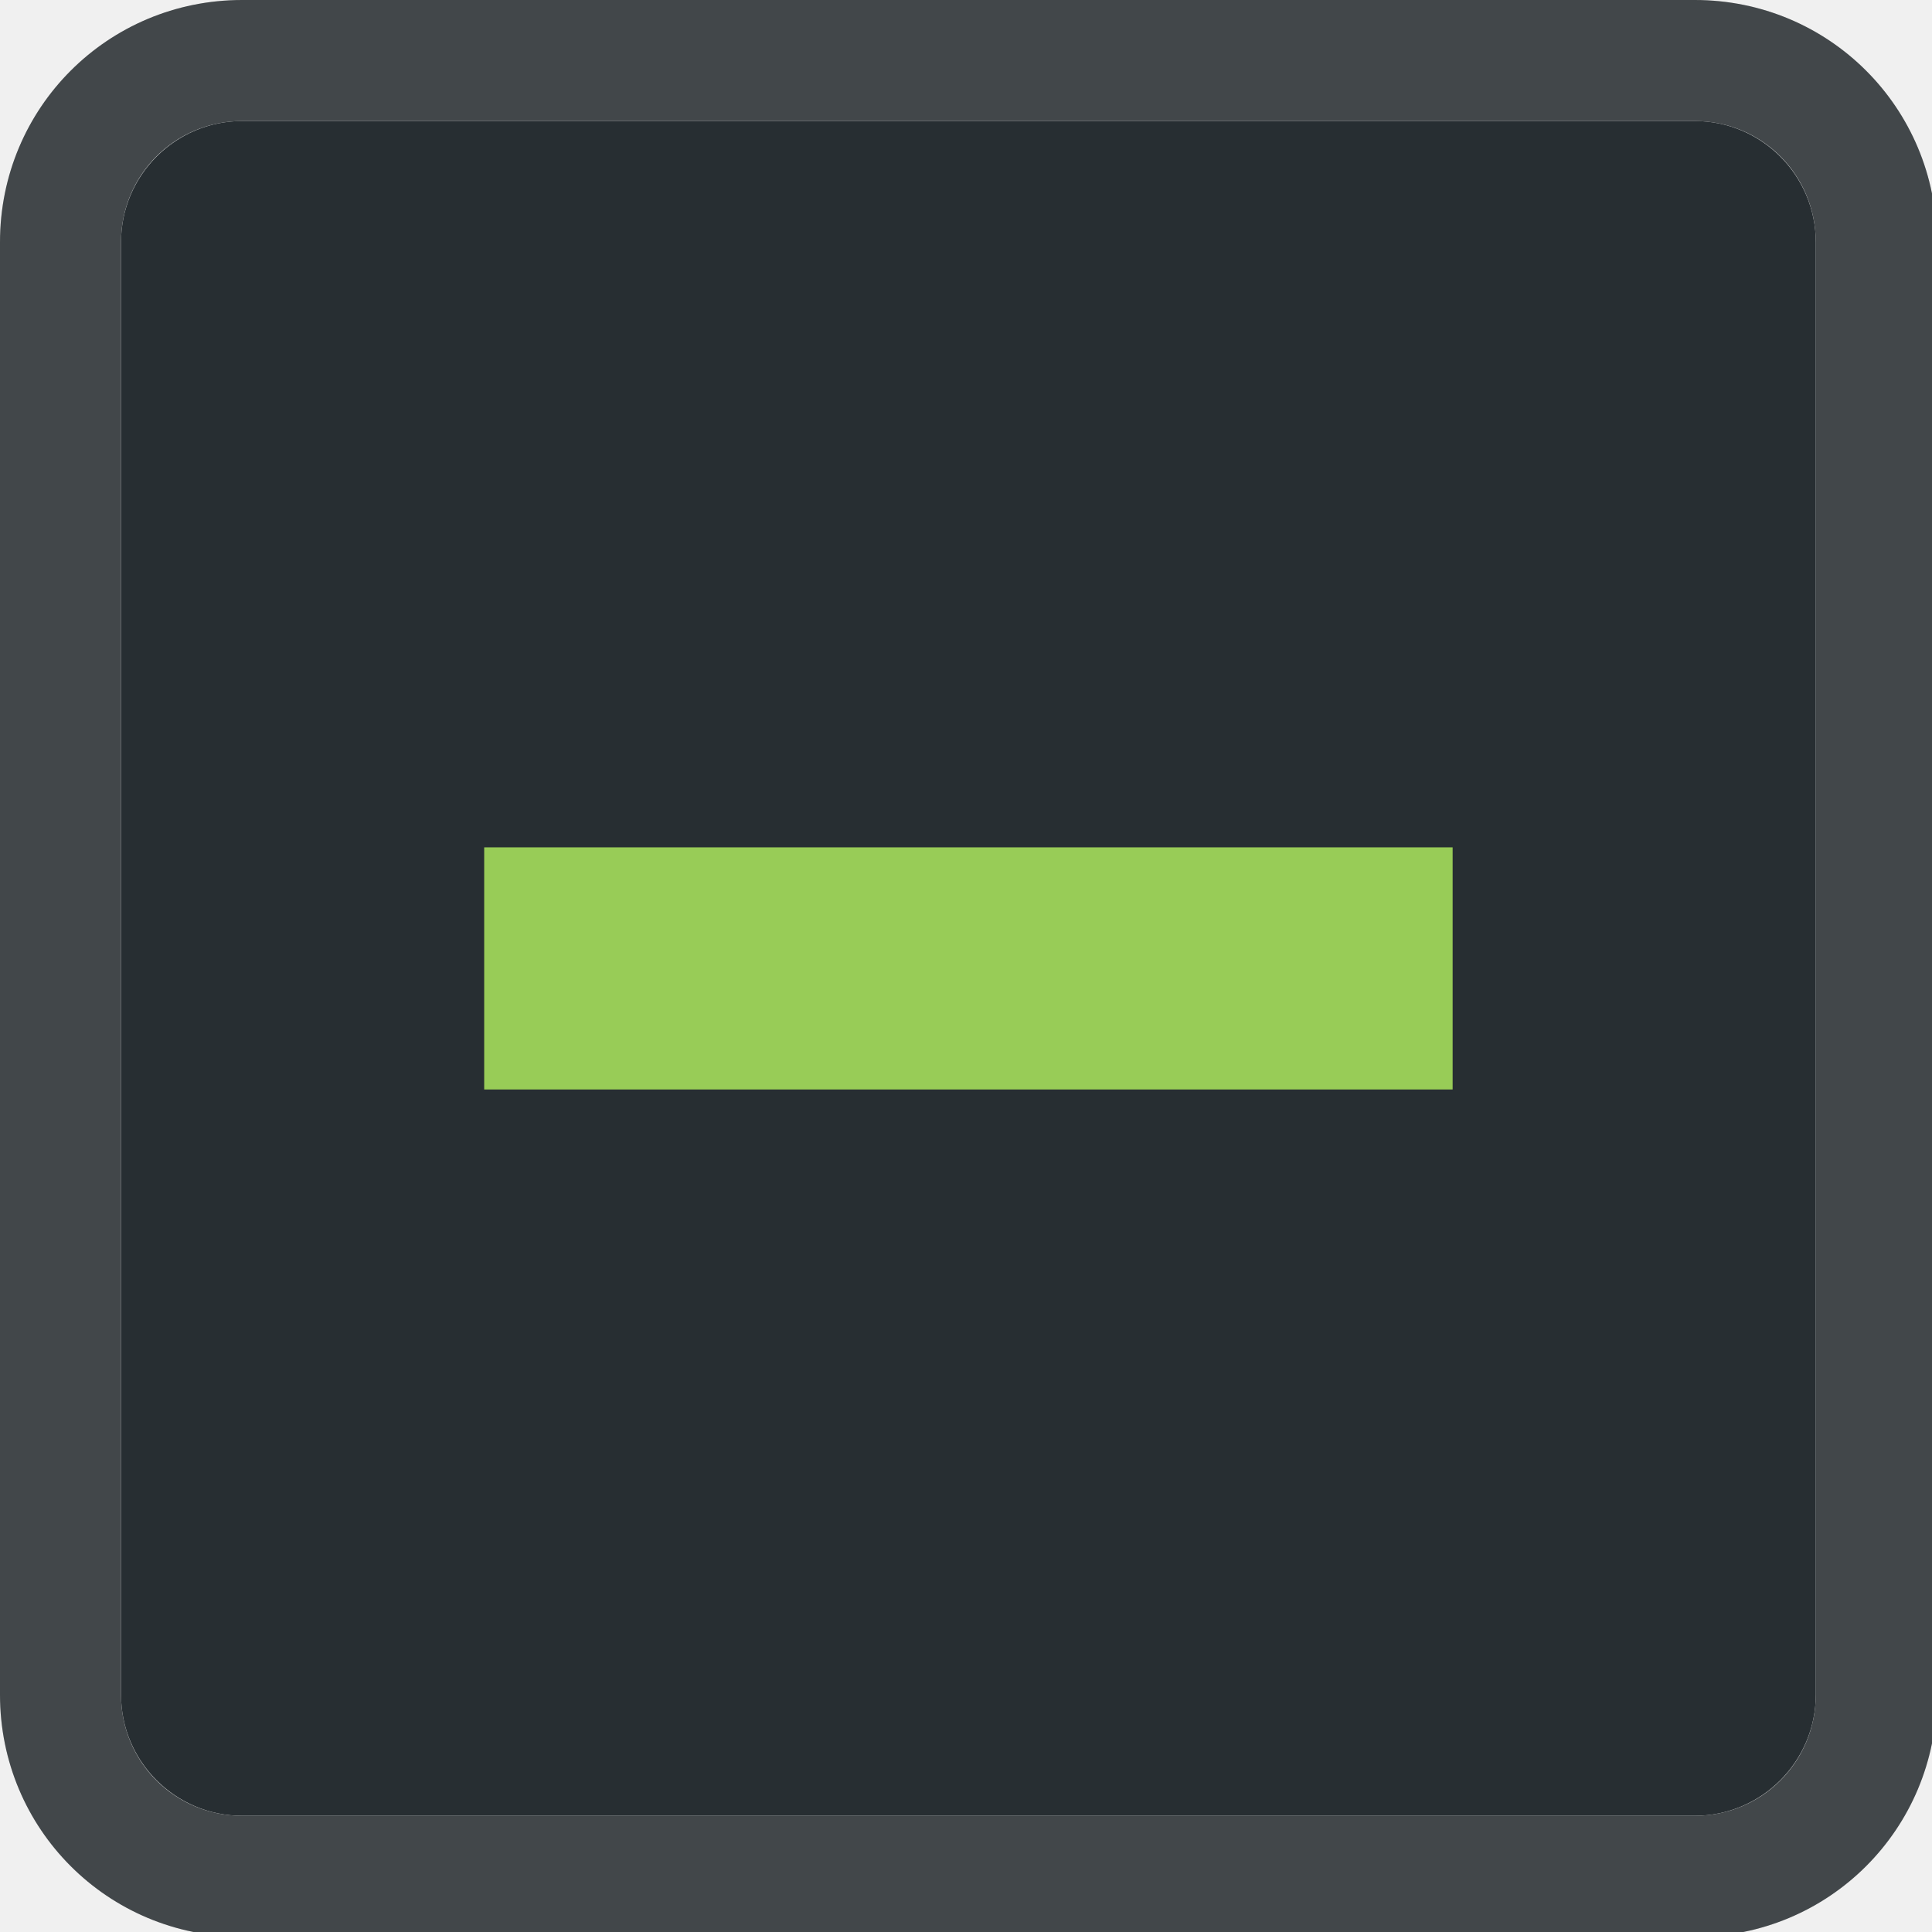
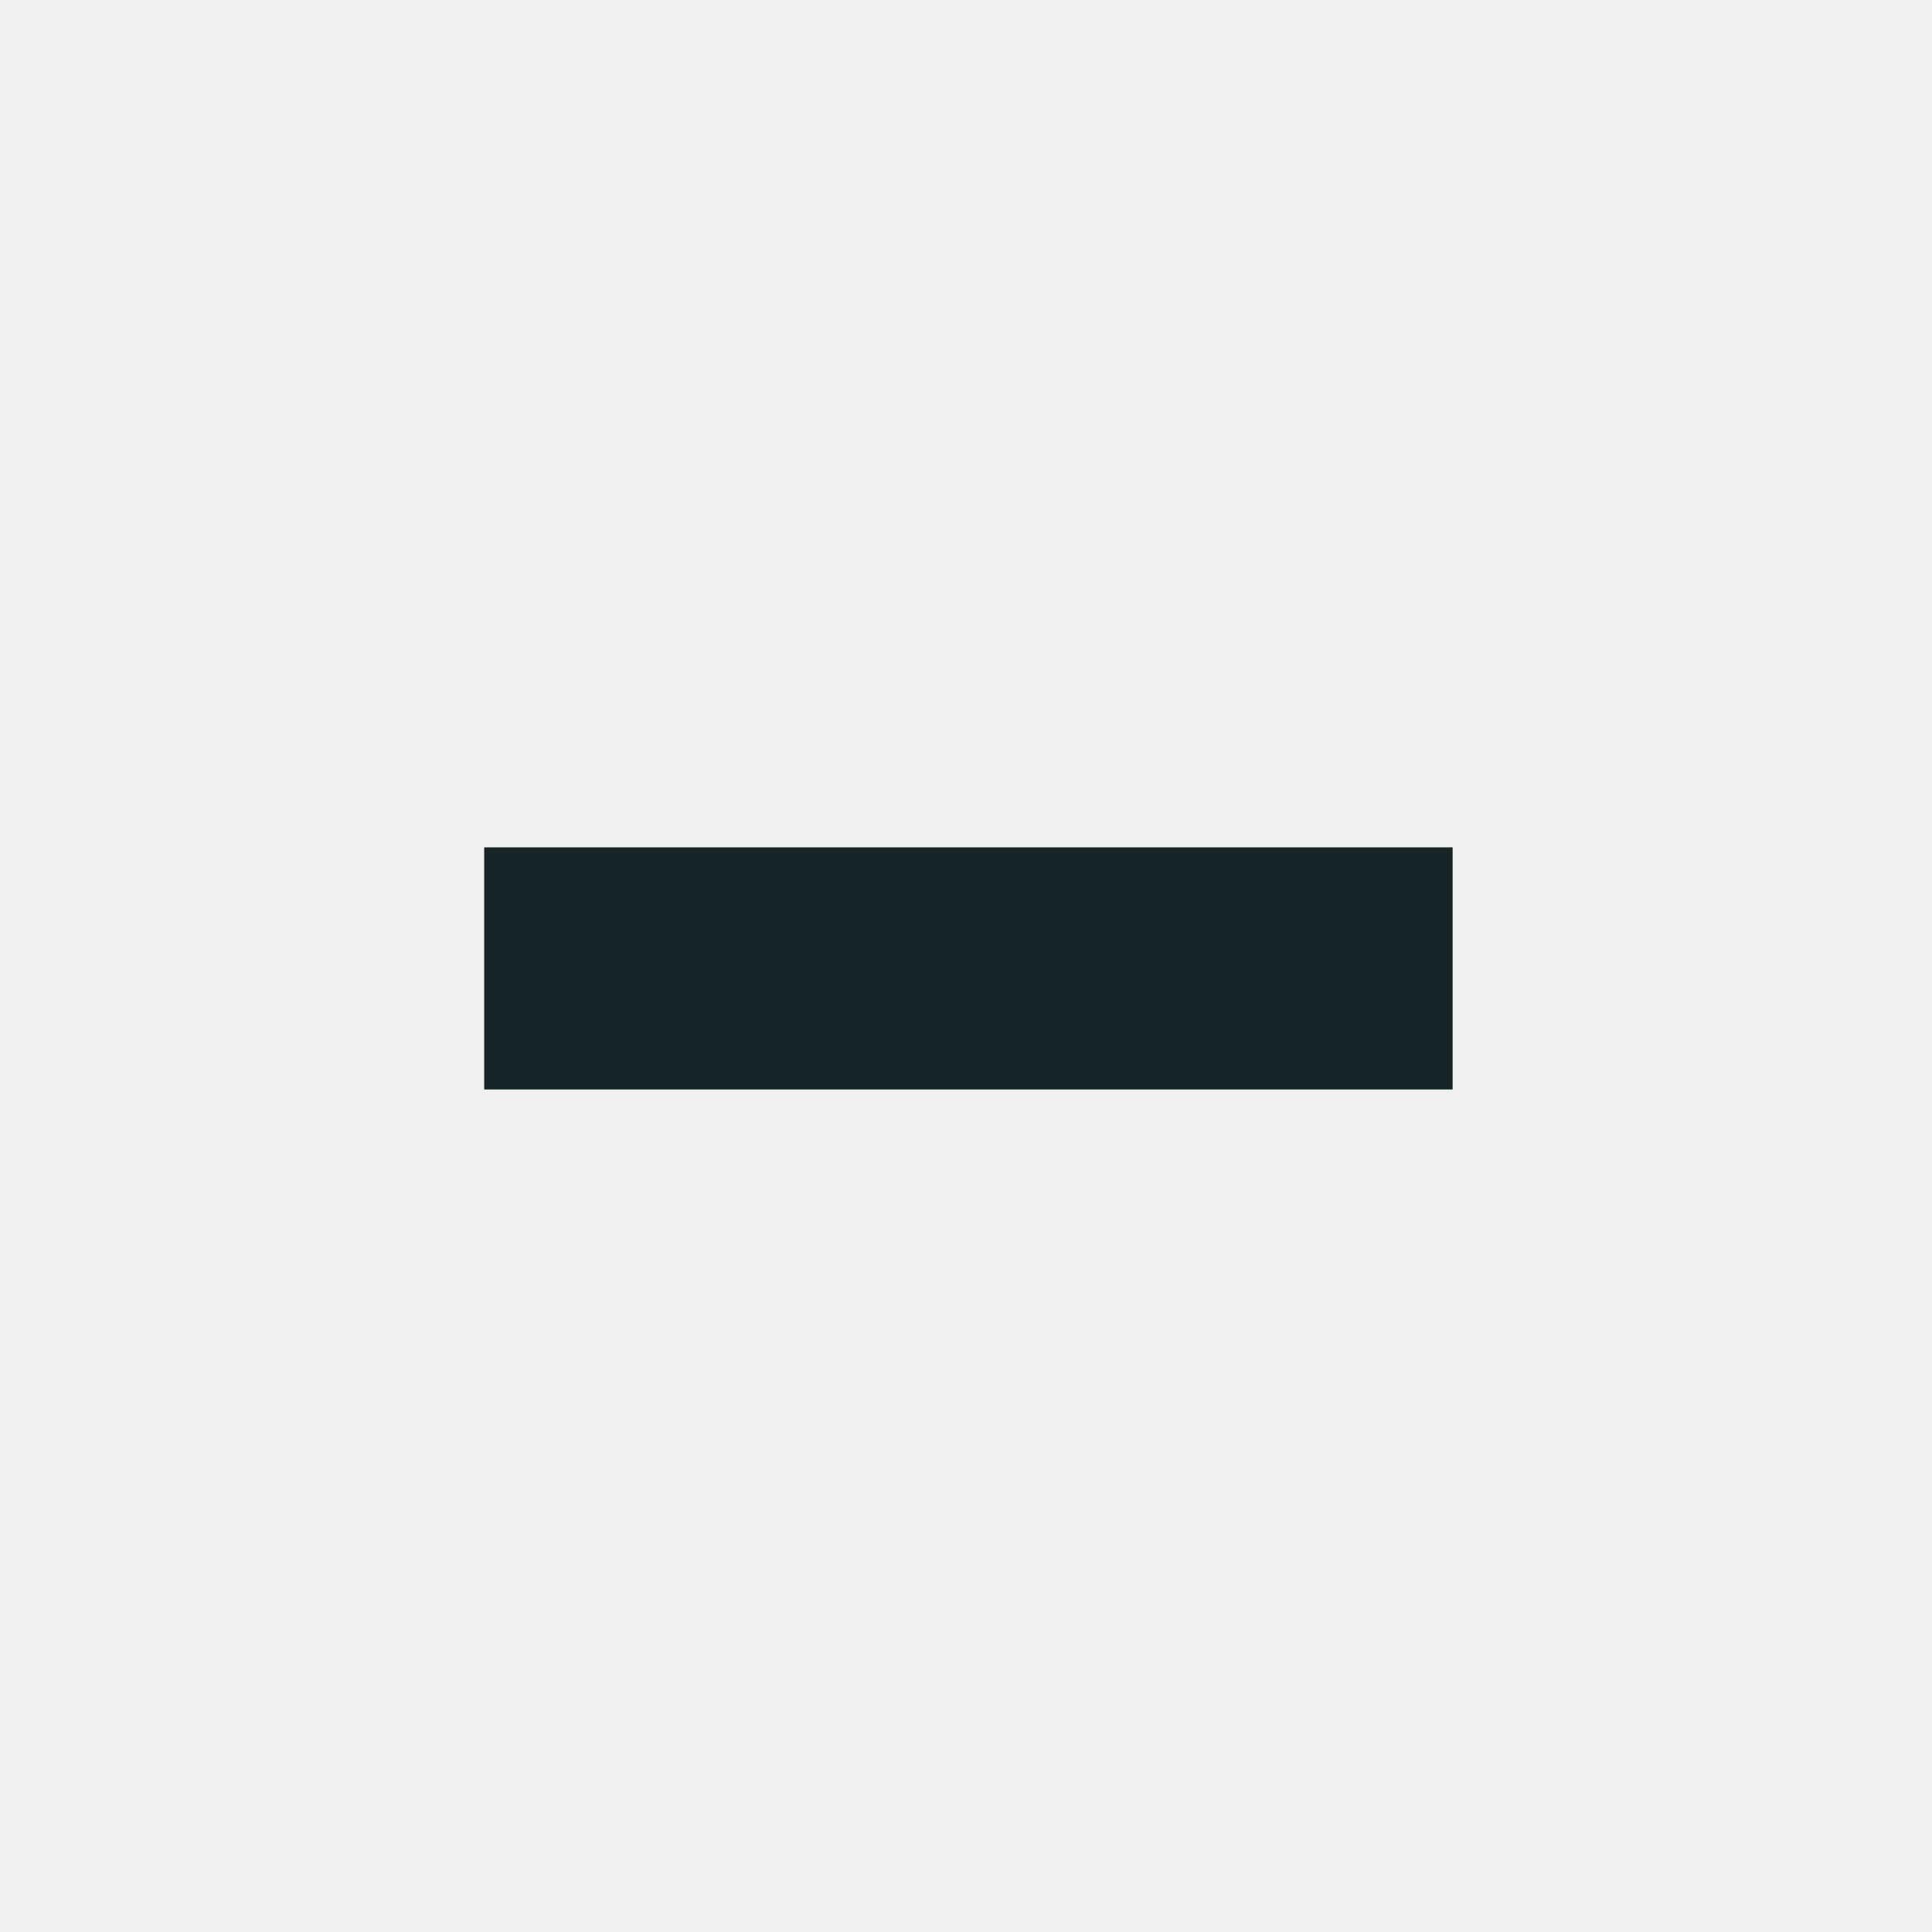
<svg xmlns="http://www.w3.org/2000/svg" width="133pt" height="133pt" viewBox="0 0 133 133" version="1.1">
  <g id="surface1">
-     <path style=" stroke:none;fill-rule:nonzero;fill:#272e32;fill-opacity:1;" d="M 16.668 8.332 L 116.668 8.332 C 121.258 8.332 125 12.078 125 16.668 L 125 116.668 C 125 121.258 121.258 125 116.668 125 L 16.668 125 C 12.078 125 8.332 121.258 8.332 116.668 L 8.332 16.668 C 8.332 12.078 12.078 8.332 16.668 8.332 Z M 16.668 8.332 " />
-     <path style=" stroke:none;fill-rule:nonzero;fill:#21272a;fill-opacity:1;" d="M 16.668 0 C 7.422 0 0 7.422 0 16.668 L 0 116.668 C 0 125.91 7.422 133.332 16.668 133.332 L 116.668 133.332 C 125.91 133.332 133.332 125.91 133.332 116.668 L 133.332 16.668 C 133.332 7.422 125.91 0 116.668 0 Z M 16.668 8.332 L 116.668 8.332 C 121.289 8.332 125 12.043 125 16.668 L 125 116.668 C 125 121.289 121.289 125 116.668 125 L 16.668 125 C 12.043 125 8.332 121.289 8.332 116.668 L 8.332 16.668 C 8.332 12.043 12.043 8.332 16.668 8.332 Z M 16.668 8.332 " />
-     <path style=" stroke:none;fill-rule:nonzero;fill:#ffffff;fill-opacity:0.15;" d="M 16.668 0 C 7.422 0 0 7.422 0 16.668 L 0 116.668 C 0 125.91 7.422 133.332 16.668 133.332 L 116.668 133.332 C 125.91 133.332 133.332 125.91 133.332 116.668 L 133.332 16.668 C 133.332 7.422 125.91 0 116.668 0 Z M 16.668 8.332 L 116.668 8.332 C 121.289 8.332 125 12.043 125 16.668 L 125 116.668 C 125 121.289 121.289 125 116.668 125 L 16.668 125 C 12.043 125 8.332 121.289 8.332 116.668 L 8.332 16.668 C 8.332 12.043 12.043 8.332 16.668 8.332 Z M 16.668 8.332 " />
-     <path style=" stroke:none;fill-rule:nonzero;fill:#98cc57;fill-opacity:1;" d="M 33.332 58.332 L 100 58.332 L 100 75 L 33.332 75 Z M 33.332 58.332 " />
+     <path style=" stroke:none;fill-rule:nonzero;fill:#172526;fill-opacity:1;" d="M 33.332 58.332 L 100 58.332 L 100 75 L 33.332 75 Z M 33.332 58.332 " />
  </g>
</svg>
